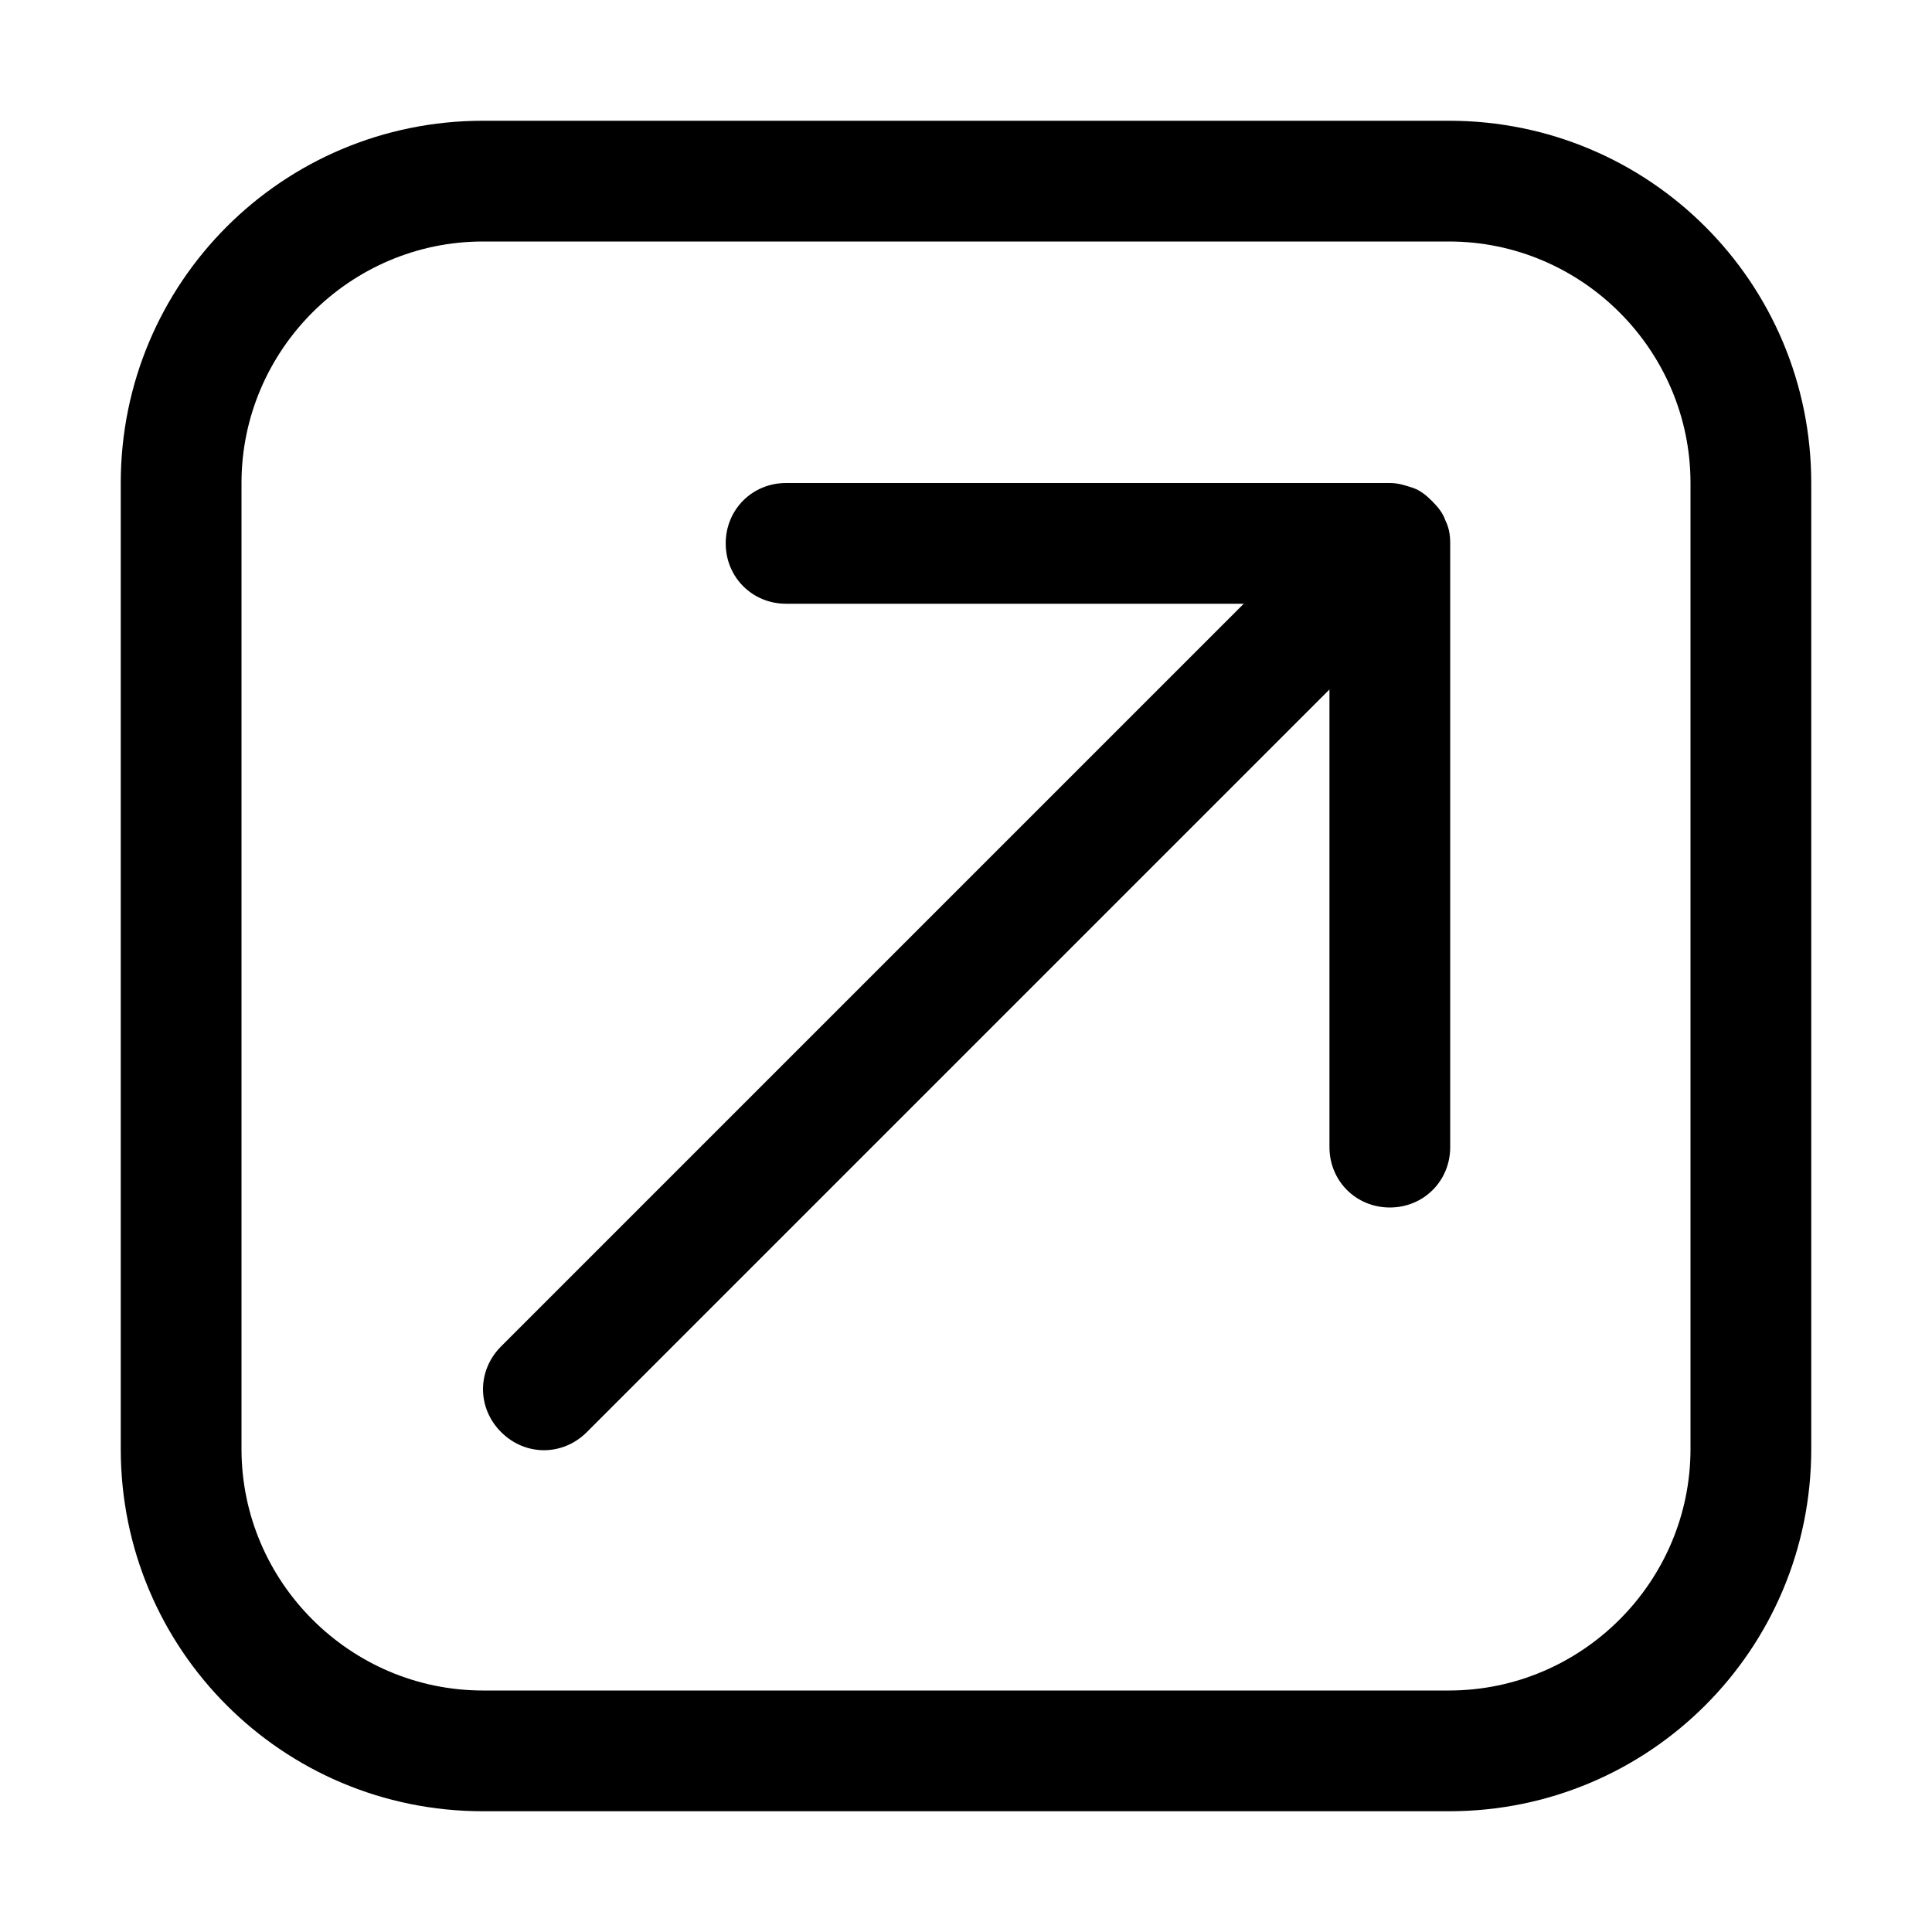
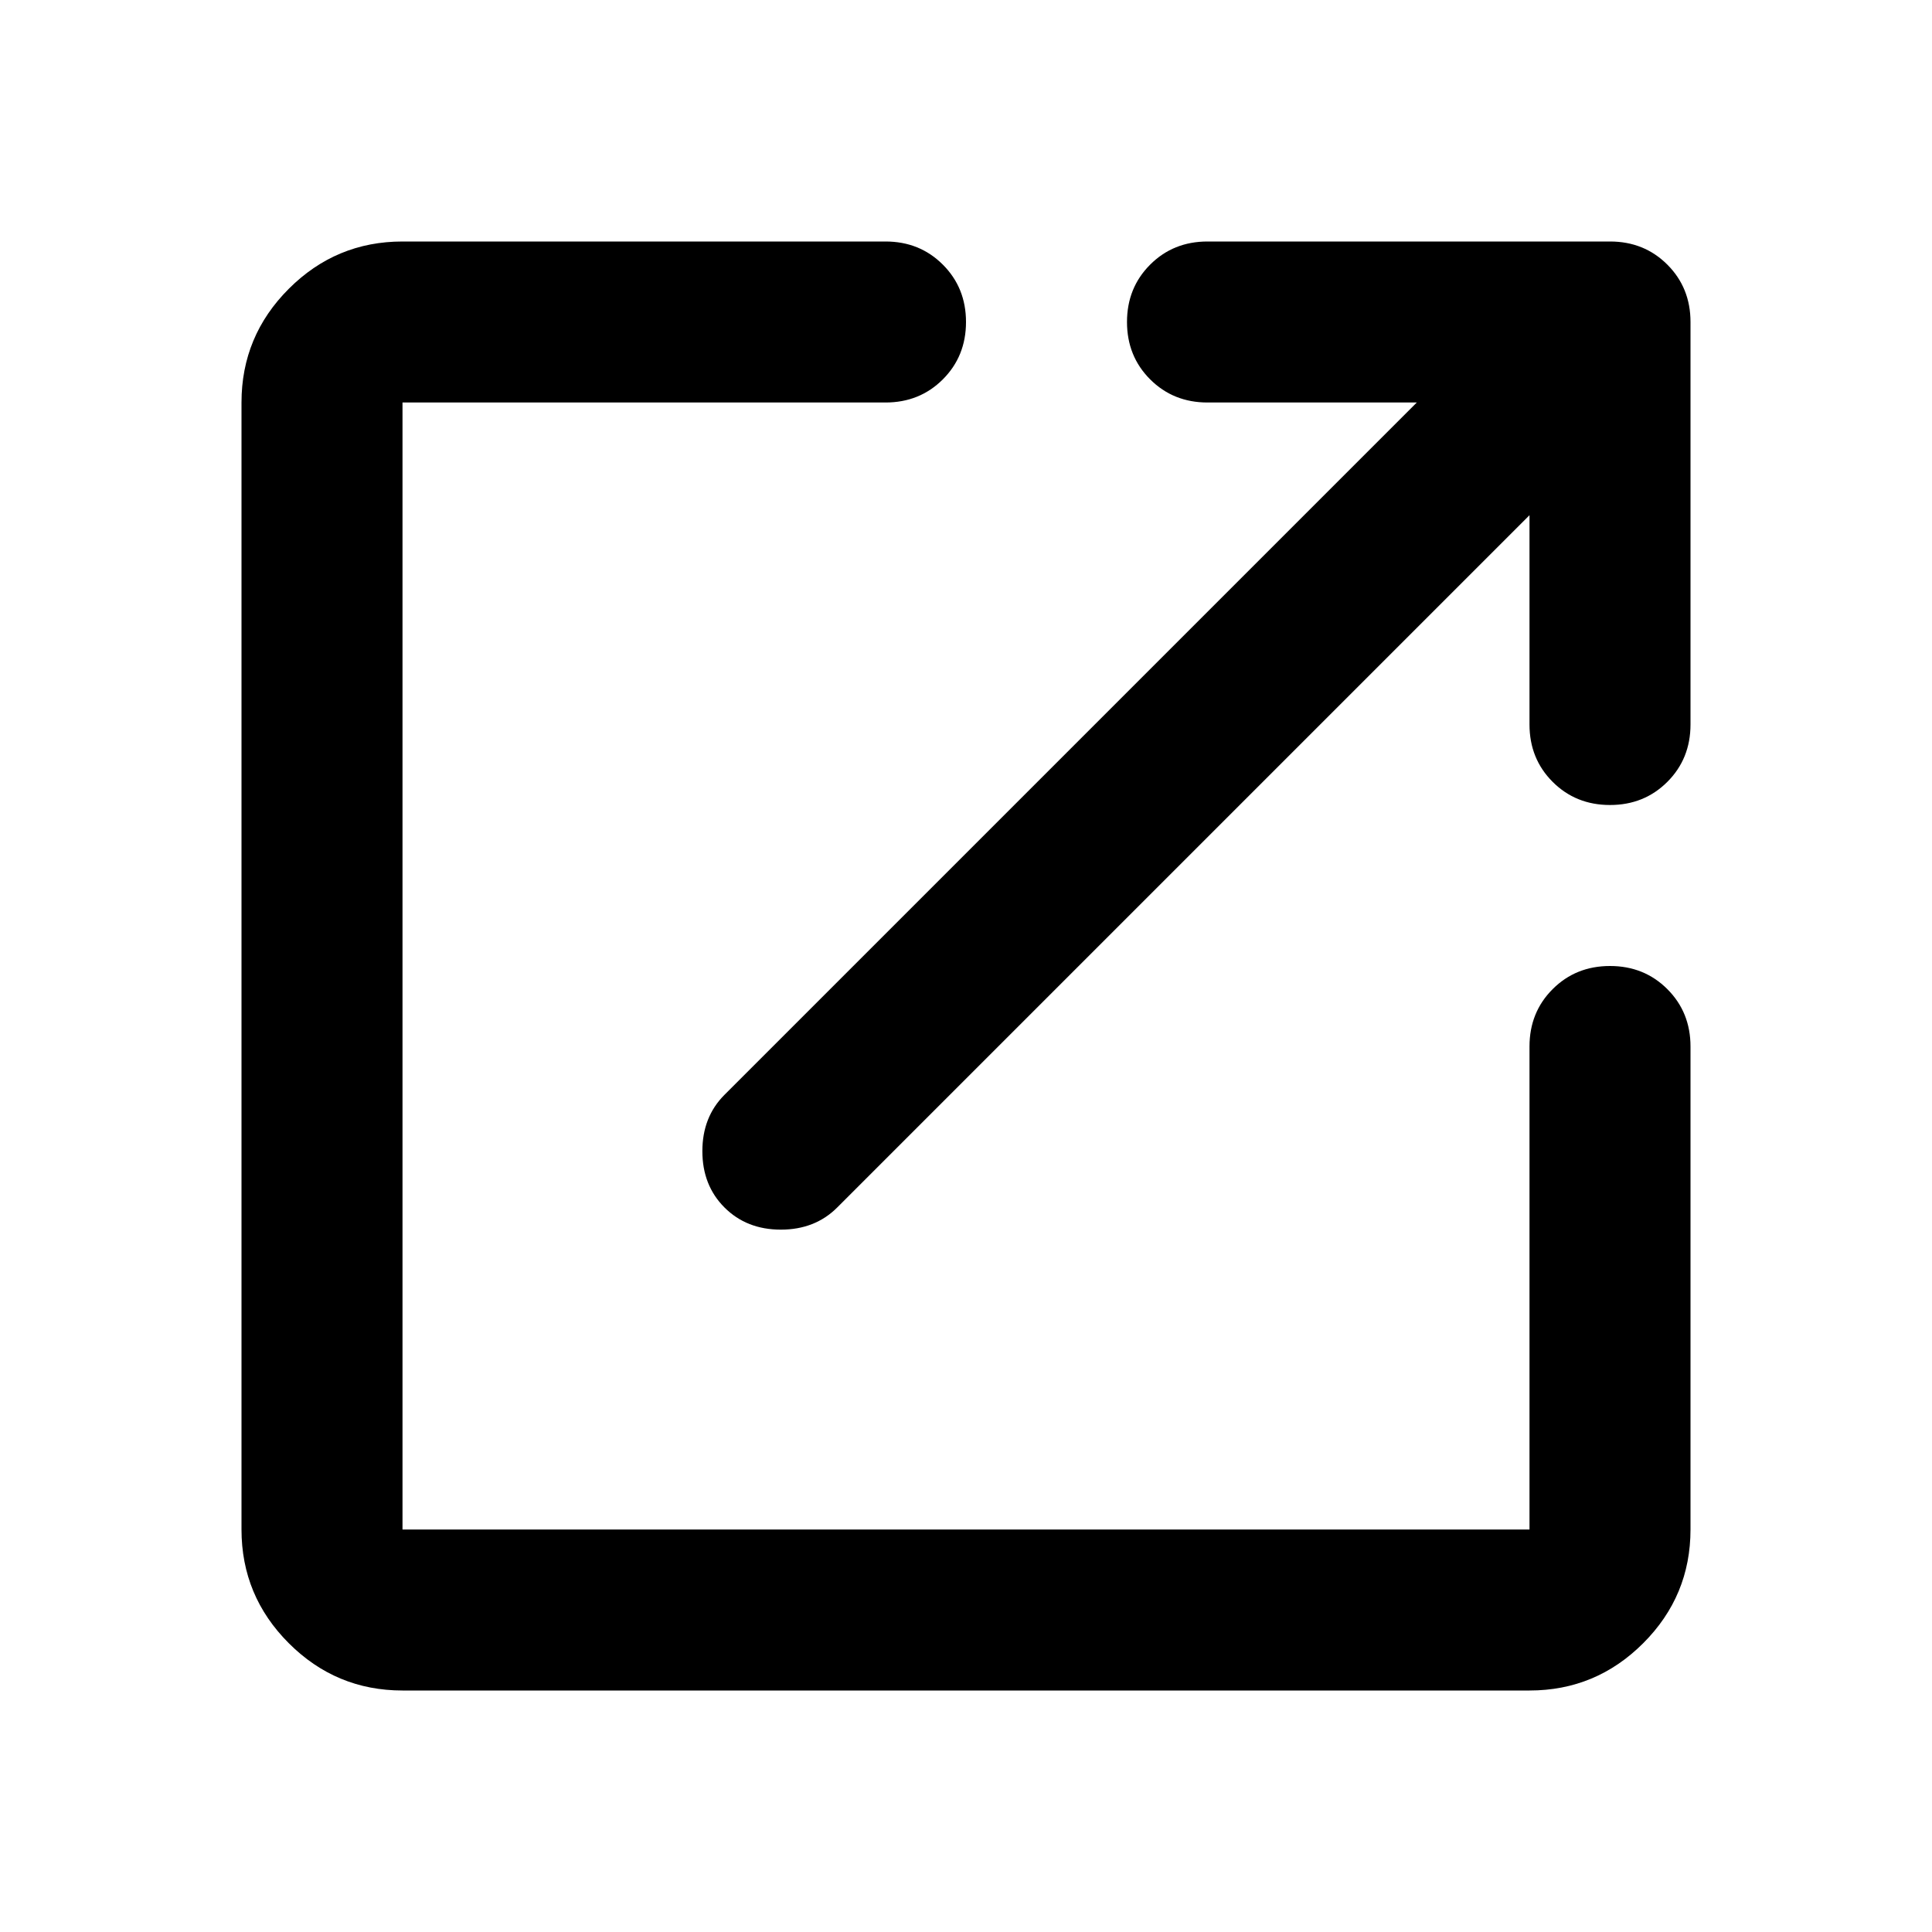
- <svg xmlns="http://www.w3.org/2000/svg" viewBox="0 0 16 16" fill="none">
-   <path fill="currentColor" d="m11.86,4.15h0c-.05-.05-.1-.09-.16-.11-.06-.02-.12-.04-.19-.04h-5c-.28,0-.5.22-.5.5s.22.5.5.5h3.79l-6.15,6.15c-.2.2-.2.51,0,.71.2.2.51.2.71,0l6.15-6.15v3.79c0,.28.22.5.5.5s.5-.22.5-.5v-5c0-.07-.01-.13-.04-.19-.02-.06-.06-.11-.11-.16Zm.14-3.15H4c-1.66,0-3,1.34-3,3v8c0,1.66,1.34,3,3,3h8c1.66,0,3-1.34,3-3V4c0-1.66-1.34-3-3-3Zm2,11c0,1.1-.9,2-2,2H4c-1.1,0-2-.9-2-2V4c0-1.1.9-2,2-2h8c1.1,0,2,.9,2,2v8Z" />
+ <svg xmlns="http://www.w3.org/2000/svg" width="24" height="24" viewBox="0 -960 960 960" fill="currentColor">
+   <path d="M200-120q-33 0-56.5-23.5T120-200v-560q0-33 23.5-56.5T200-840h240q17 0 28.5 11.5T480-800q0 17-11.5 28.5T440-760H200v560h560v-240q0-17 11.5-28.5T800-480q17 0 28.5 11.5T840-440v240q0 33-23.5 56.5T760-120H200Zm560-584L416-360q-11 11-28 11t-28-11q-11-11-11-28t11-28l344-344H600q-17 0-28.5-11.5T560-800q0-17 11.5-28.5T600-840h200q17 0 28.5 11.5T840-800v200q0 17-11.5 28.5T800-560q-17 0-28.5-11.5T760-600v-104Z" />
</svg>
